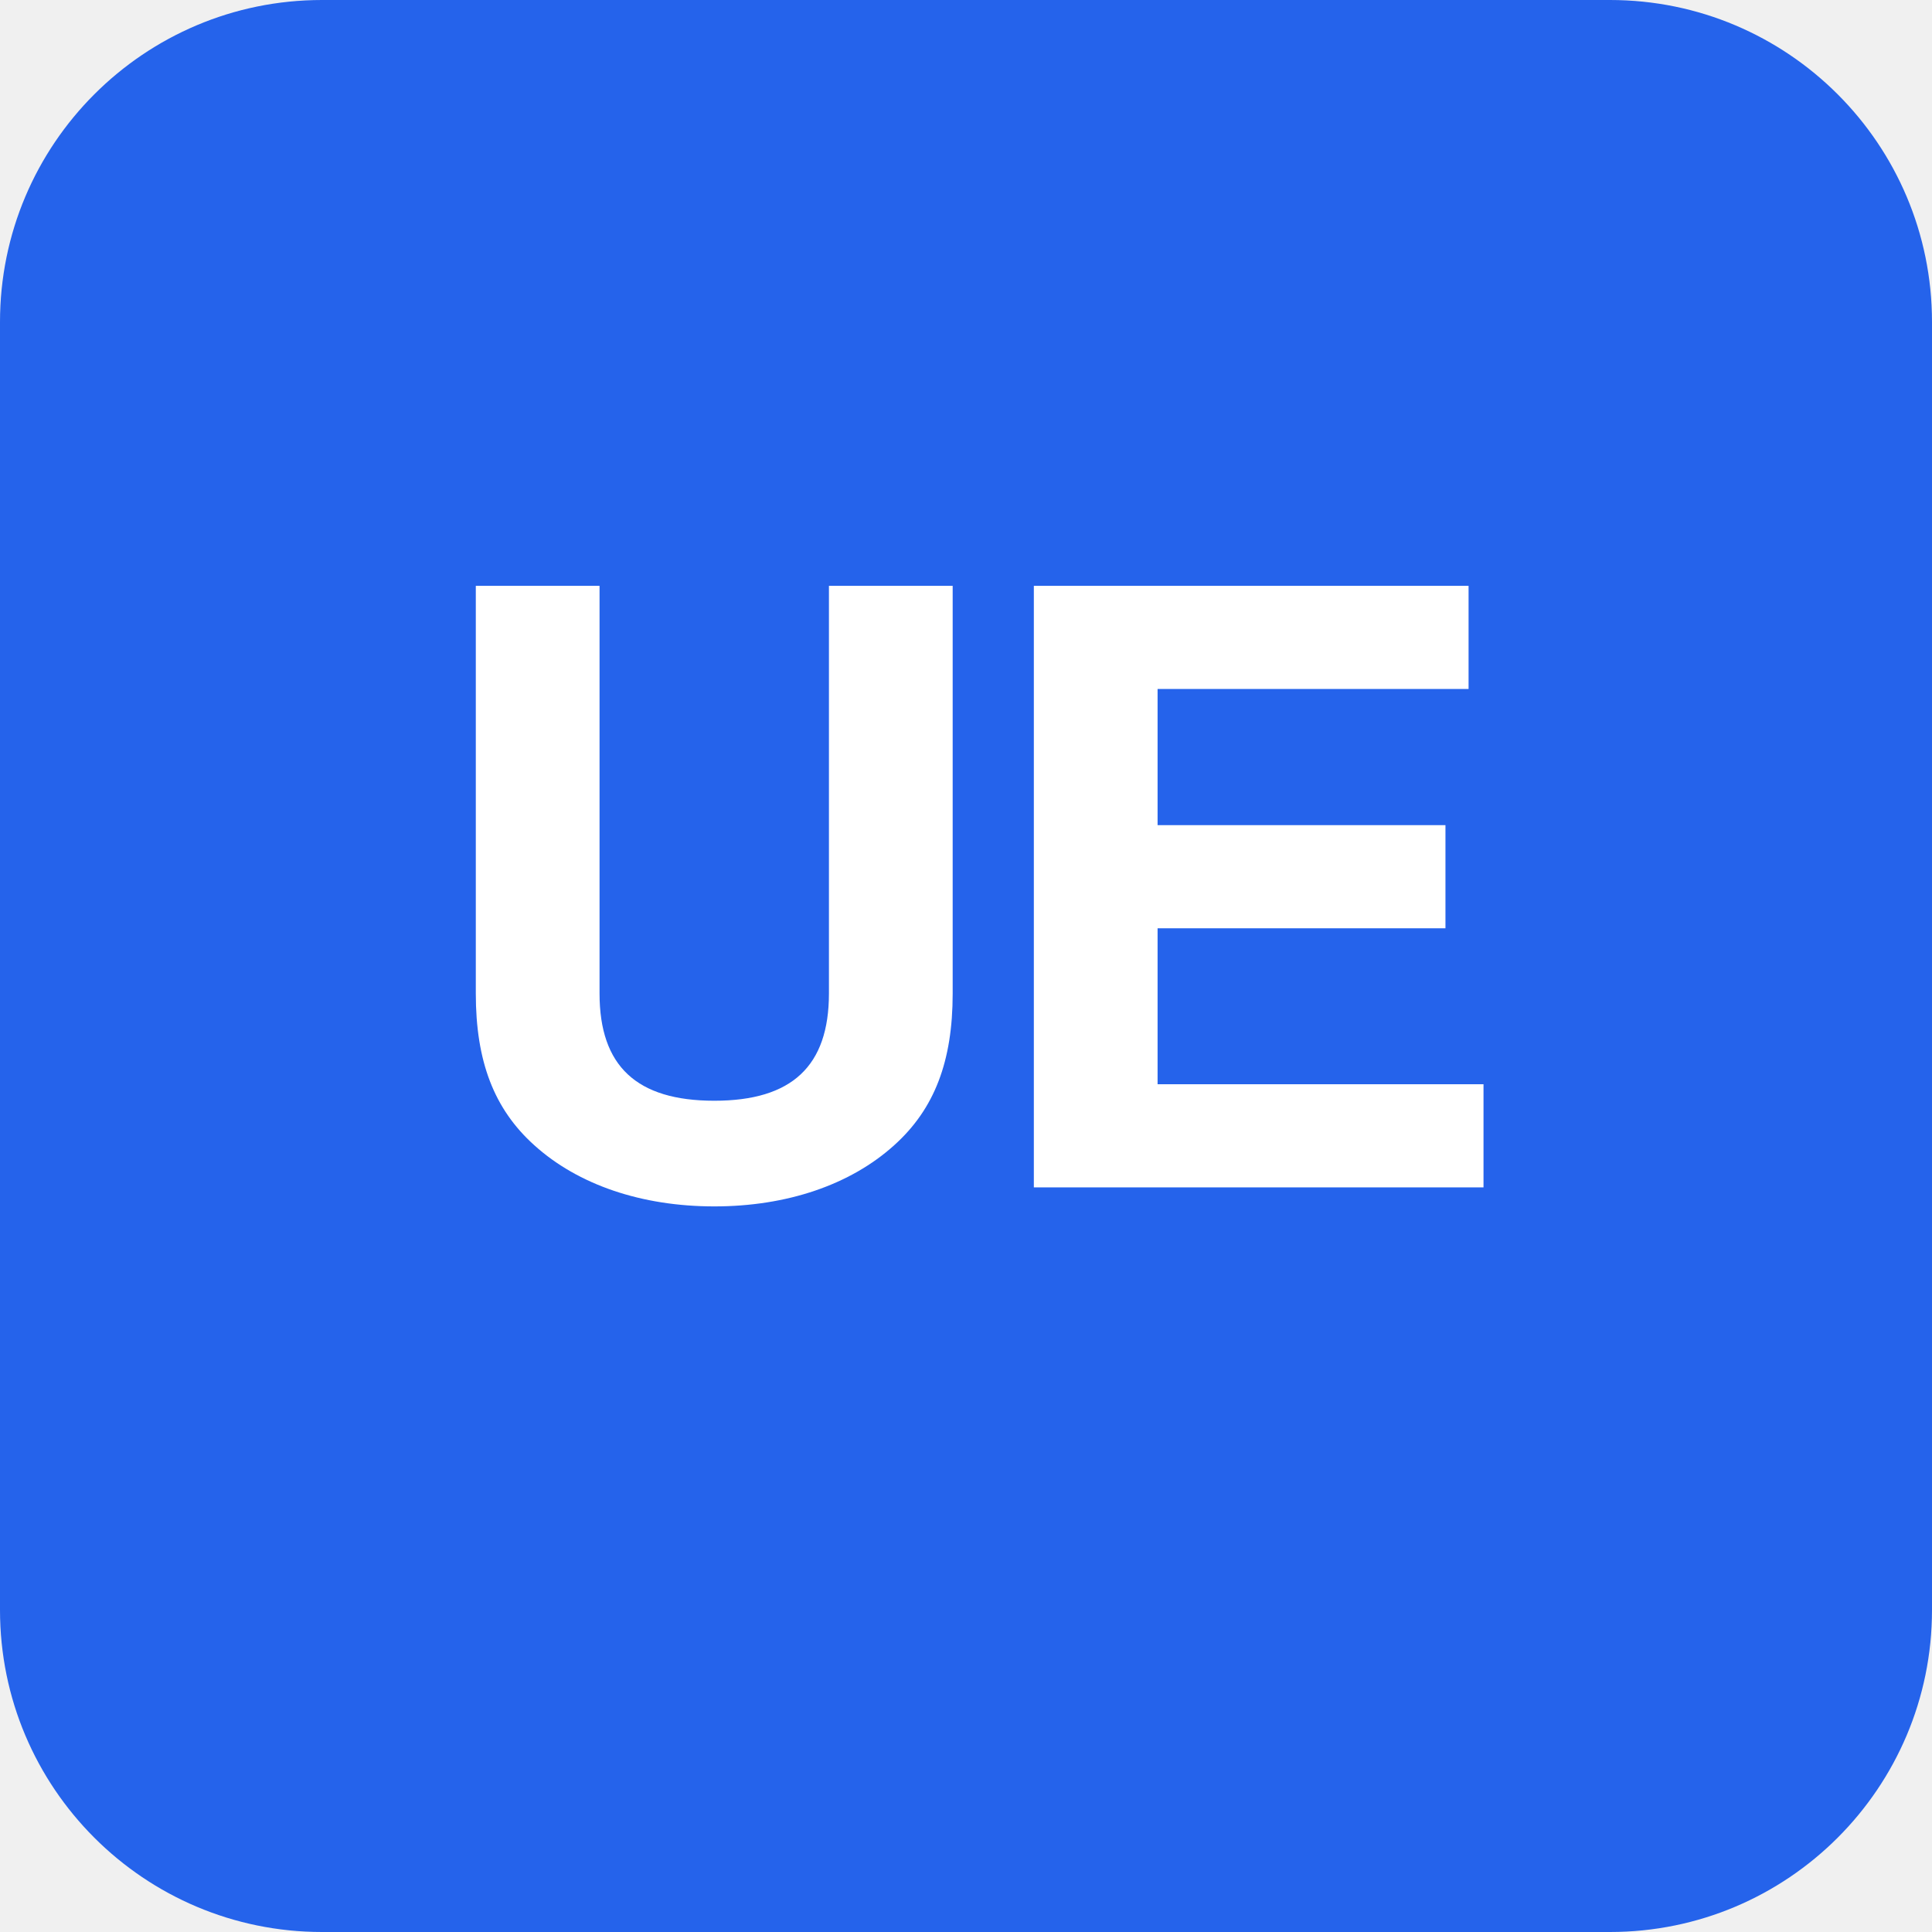
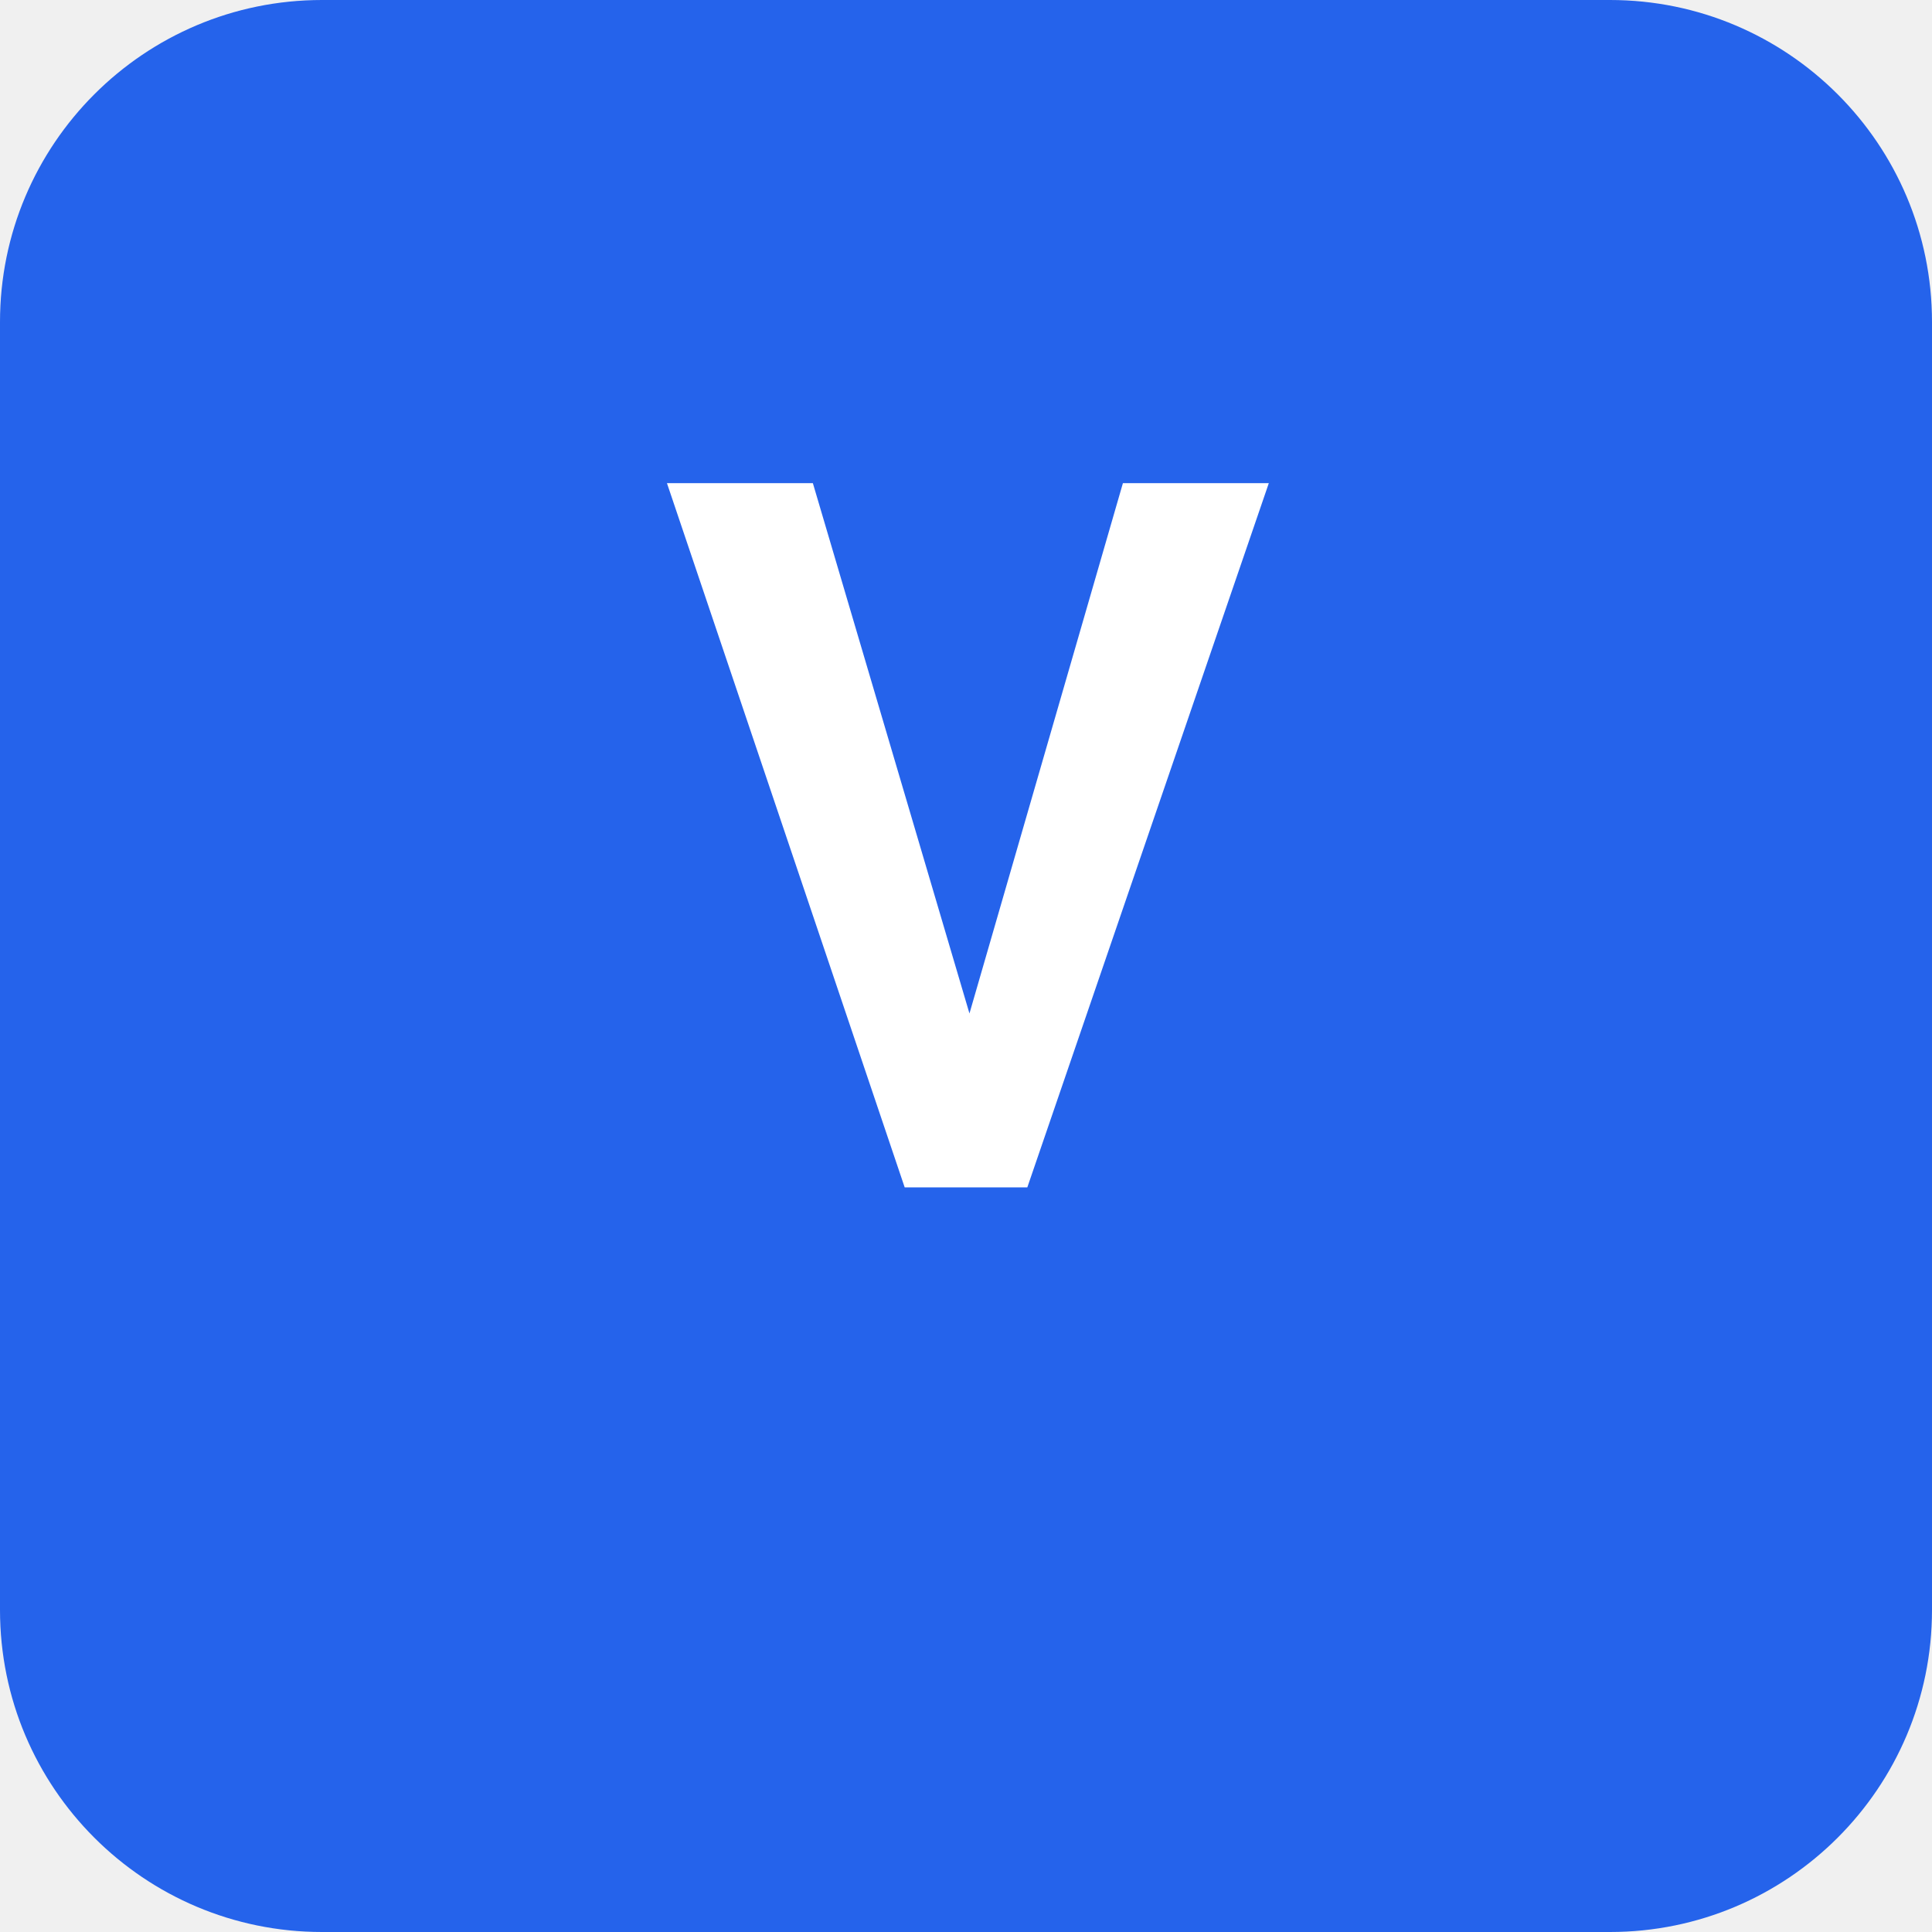
<svg xmlns="http://www.w3.org/2000/svg" width="192" height="192" viewBox="0 0 192 192">
  <rect width="192" height="192" rx="32" fill="#2563EB" />
-   <text x="96" y="118" font-family="-apple-system,BlinkMacSystemFont,'Segoe UI',Helvetica,Arial,sans-serif" font-size="82" font-weight="900" fill="#FFFFFF" text-anchor="middle" letter-spacing="-4">UE</text>
+   <text x="96" y="118" font-family="-apple-system,BlinkMacSystemFont,'Segoe UI',Helvetica,Arial,sans-serif" font-size="96" font-weight="900" fill="#FFFFFF" text-anchor="middle">V</text>
</svg>
